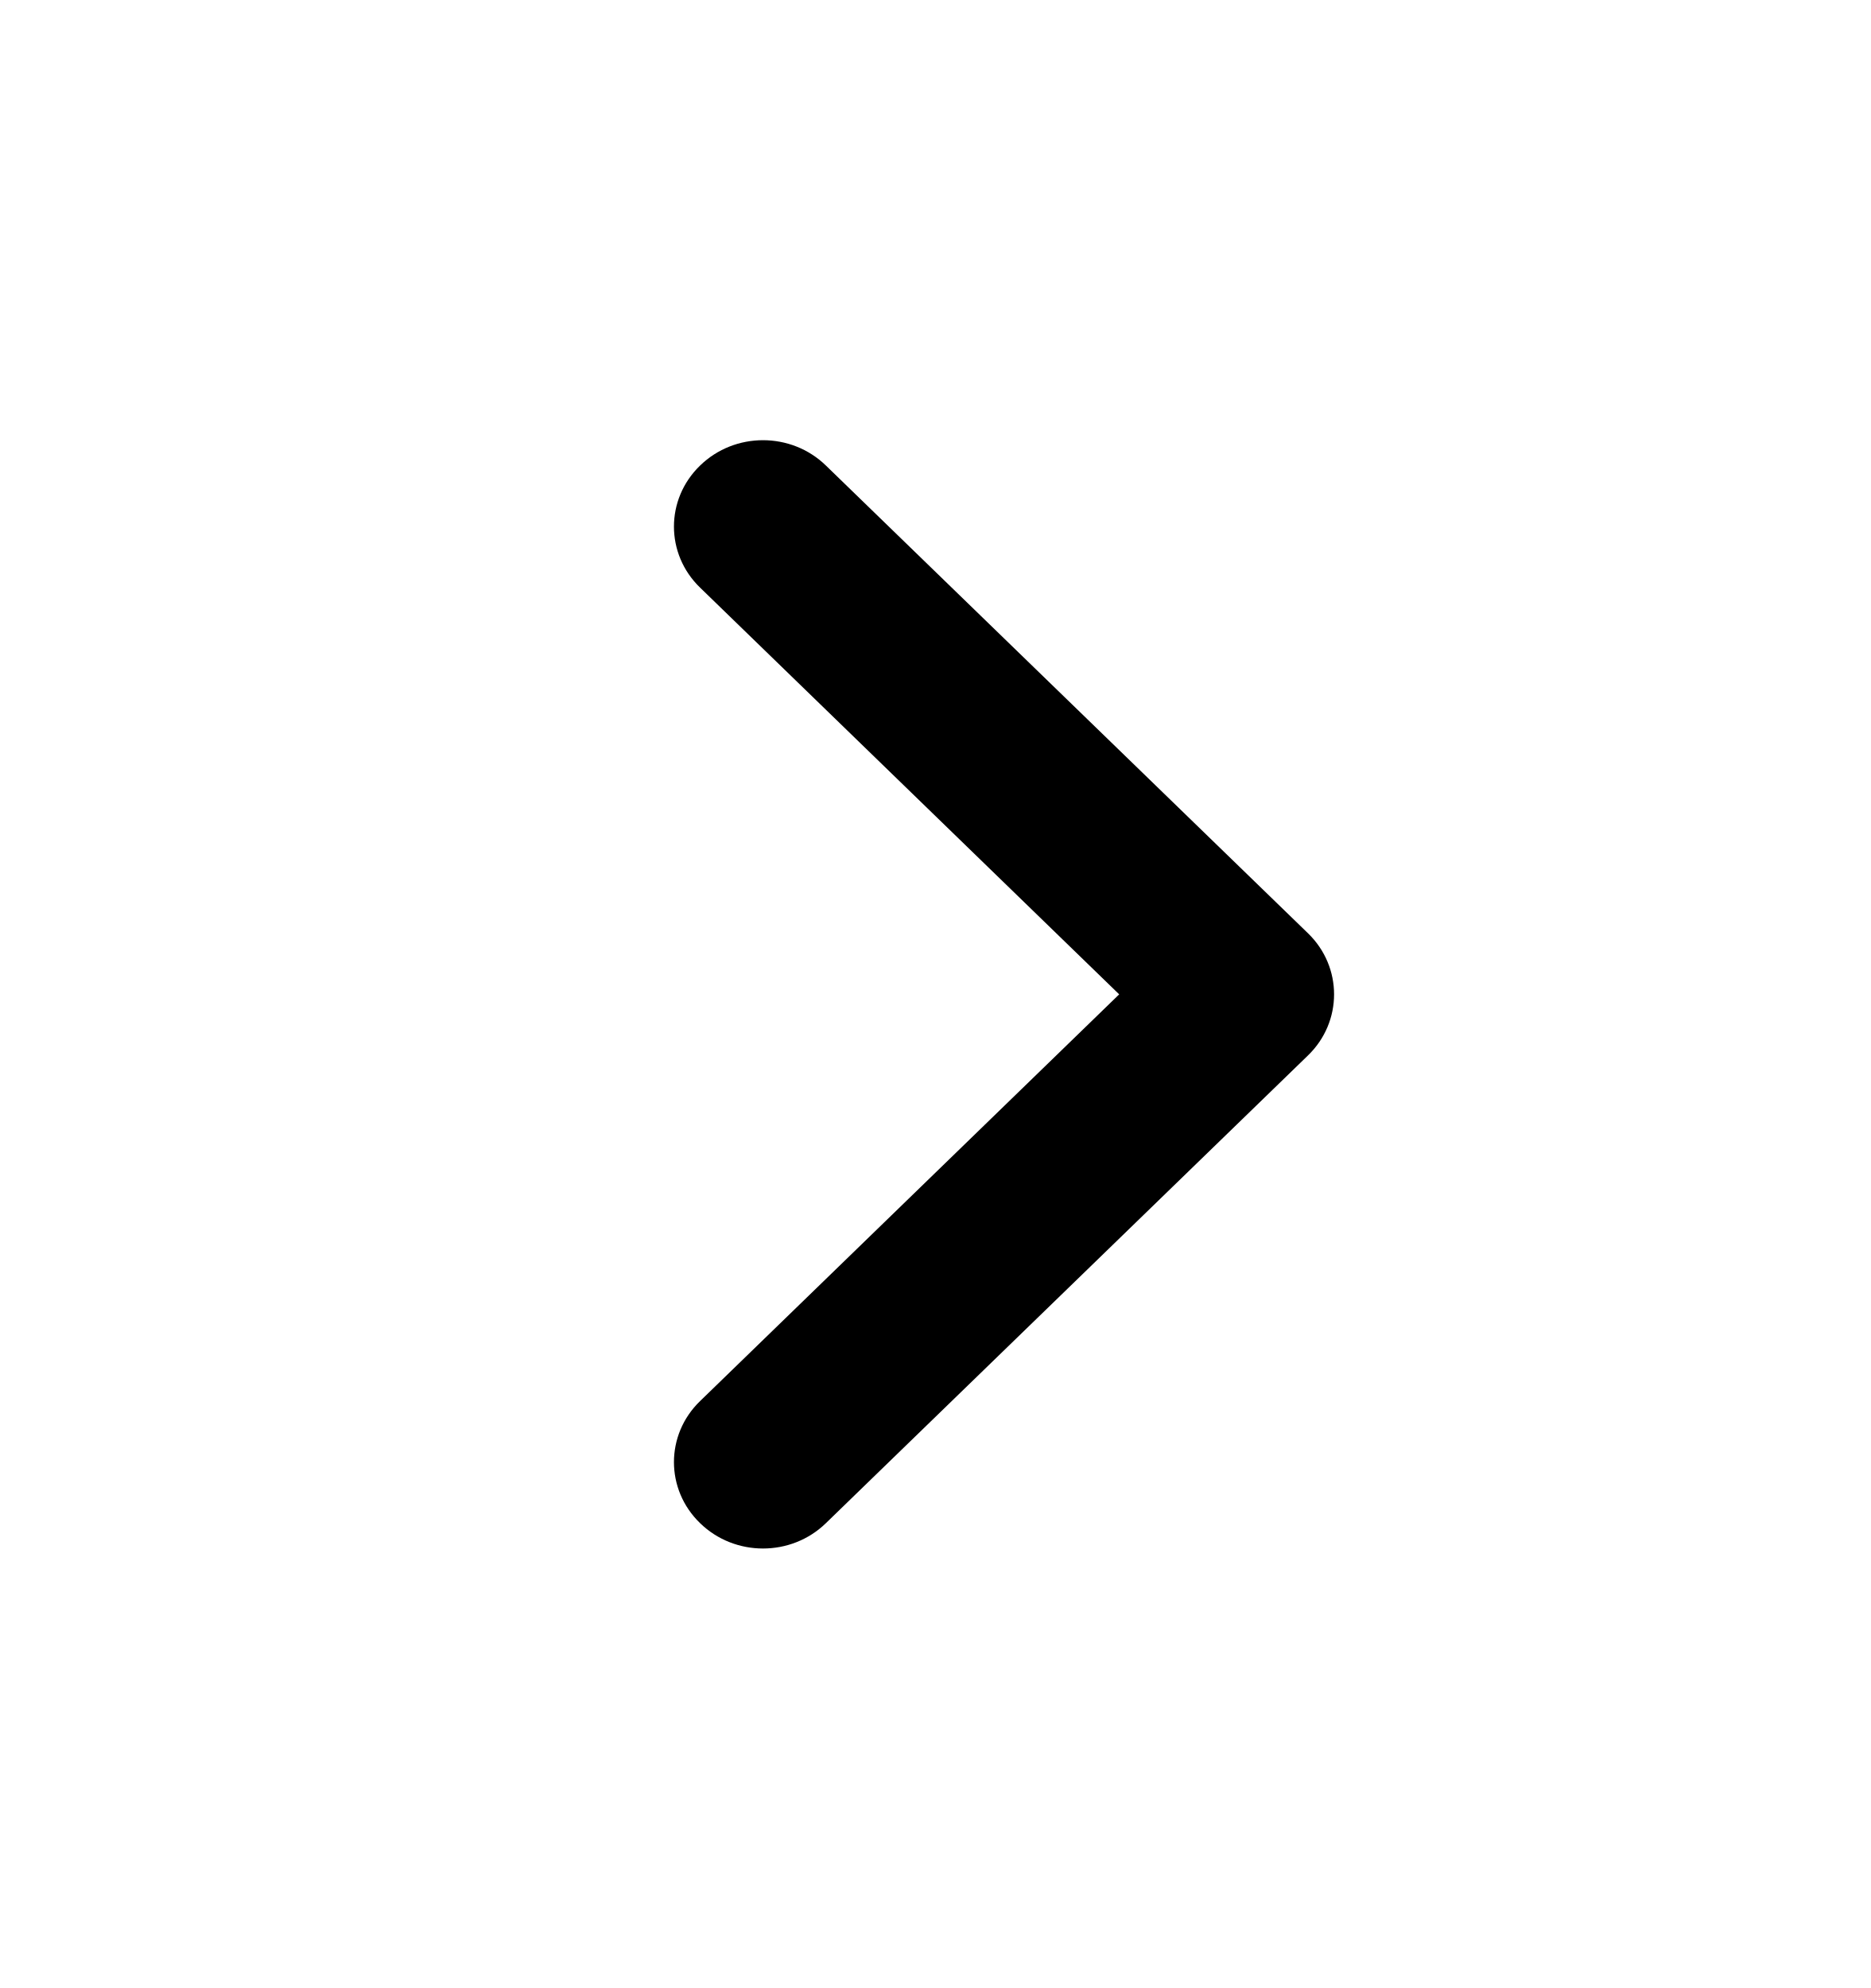
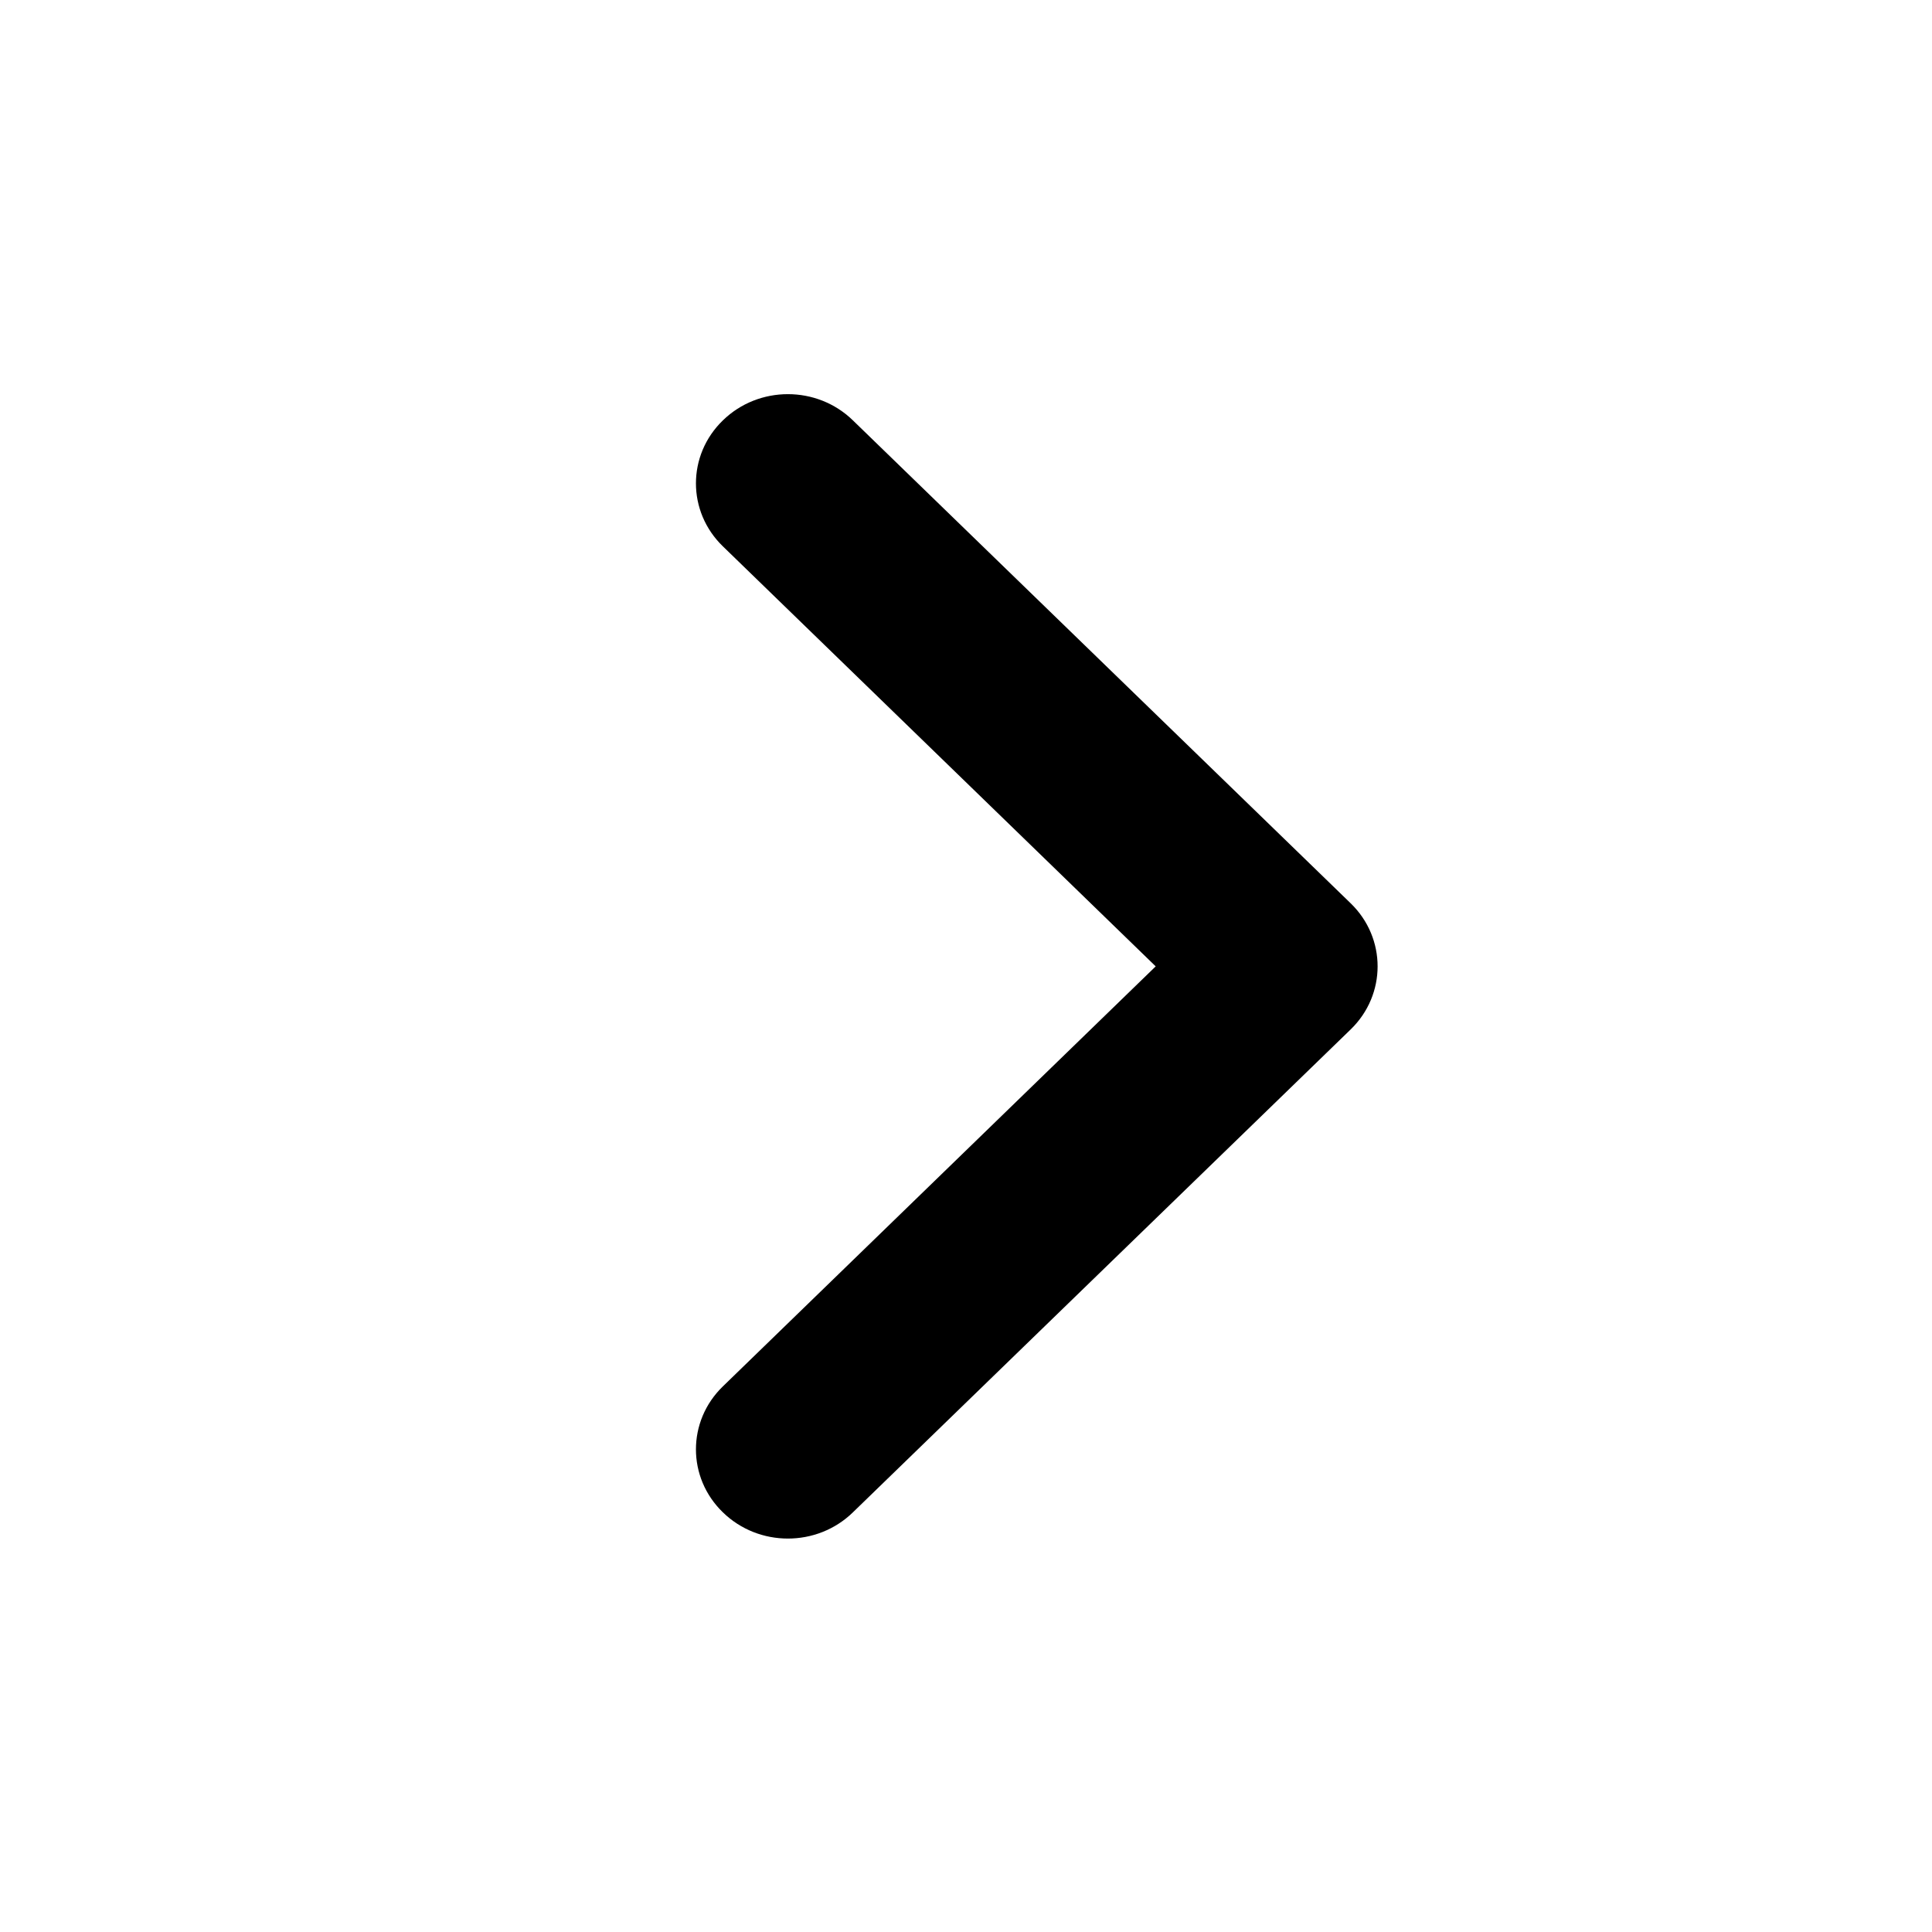
- <svg xmlns="http://www.w3.org/2000/svg" width="16" height="17" viewBox="0 0 16 16" fill="currentColor">
+ <svg xmlns="http://www.w3.org/2000/svg" width="16" height="16" viewBox="0 0 16 16" fill="currentColor">
  <path fill-rule="evenodd" clip-rule="evenodd" d="M7.063 12.525L11.186 8.525C11.483 8.237 11.483 7.769 11.186 7.481L7.063 3.481C6.766 3.192 6.284 3.192 5.987 3.481C5.689 3.769 5.689 4.237 5.987 4.525L9.571 8.003L5.987 11.481C5.689 11.769 5.689 12.237 5.987 12.525C6.284 12.814 6.766 12.814 7.063 12.525Z" fill="currentColor" />
</svg>
